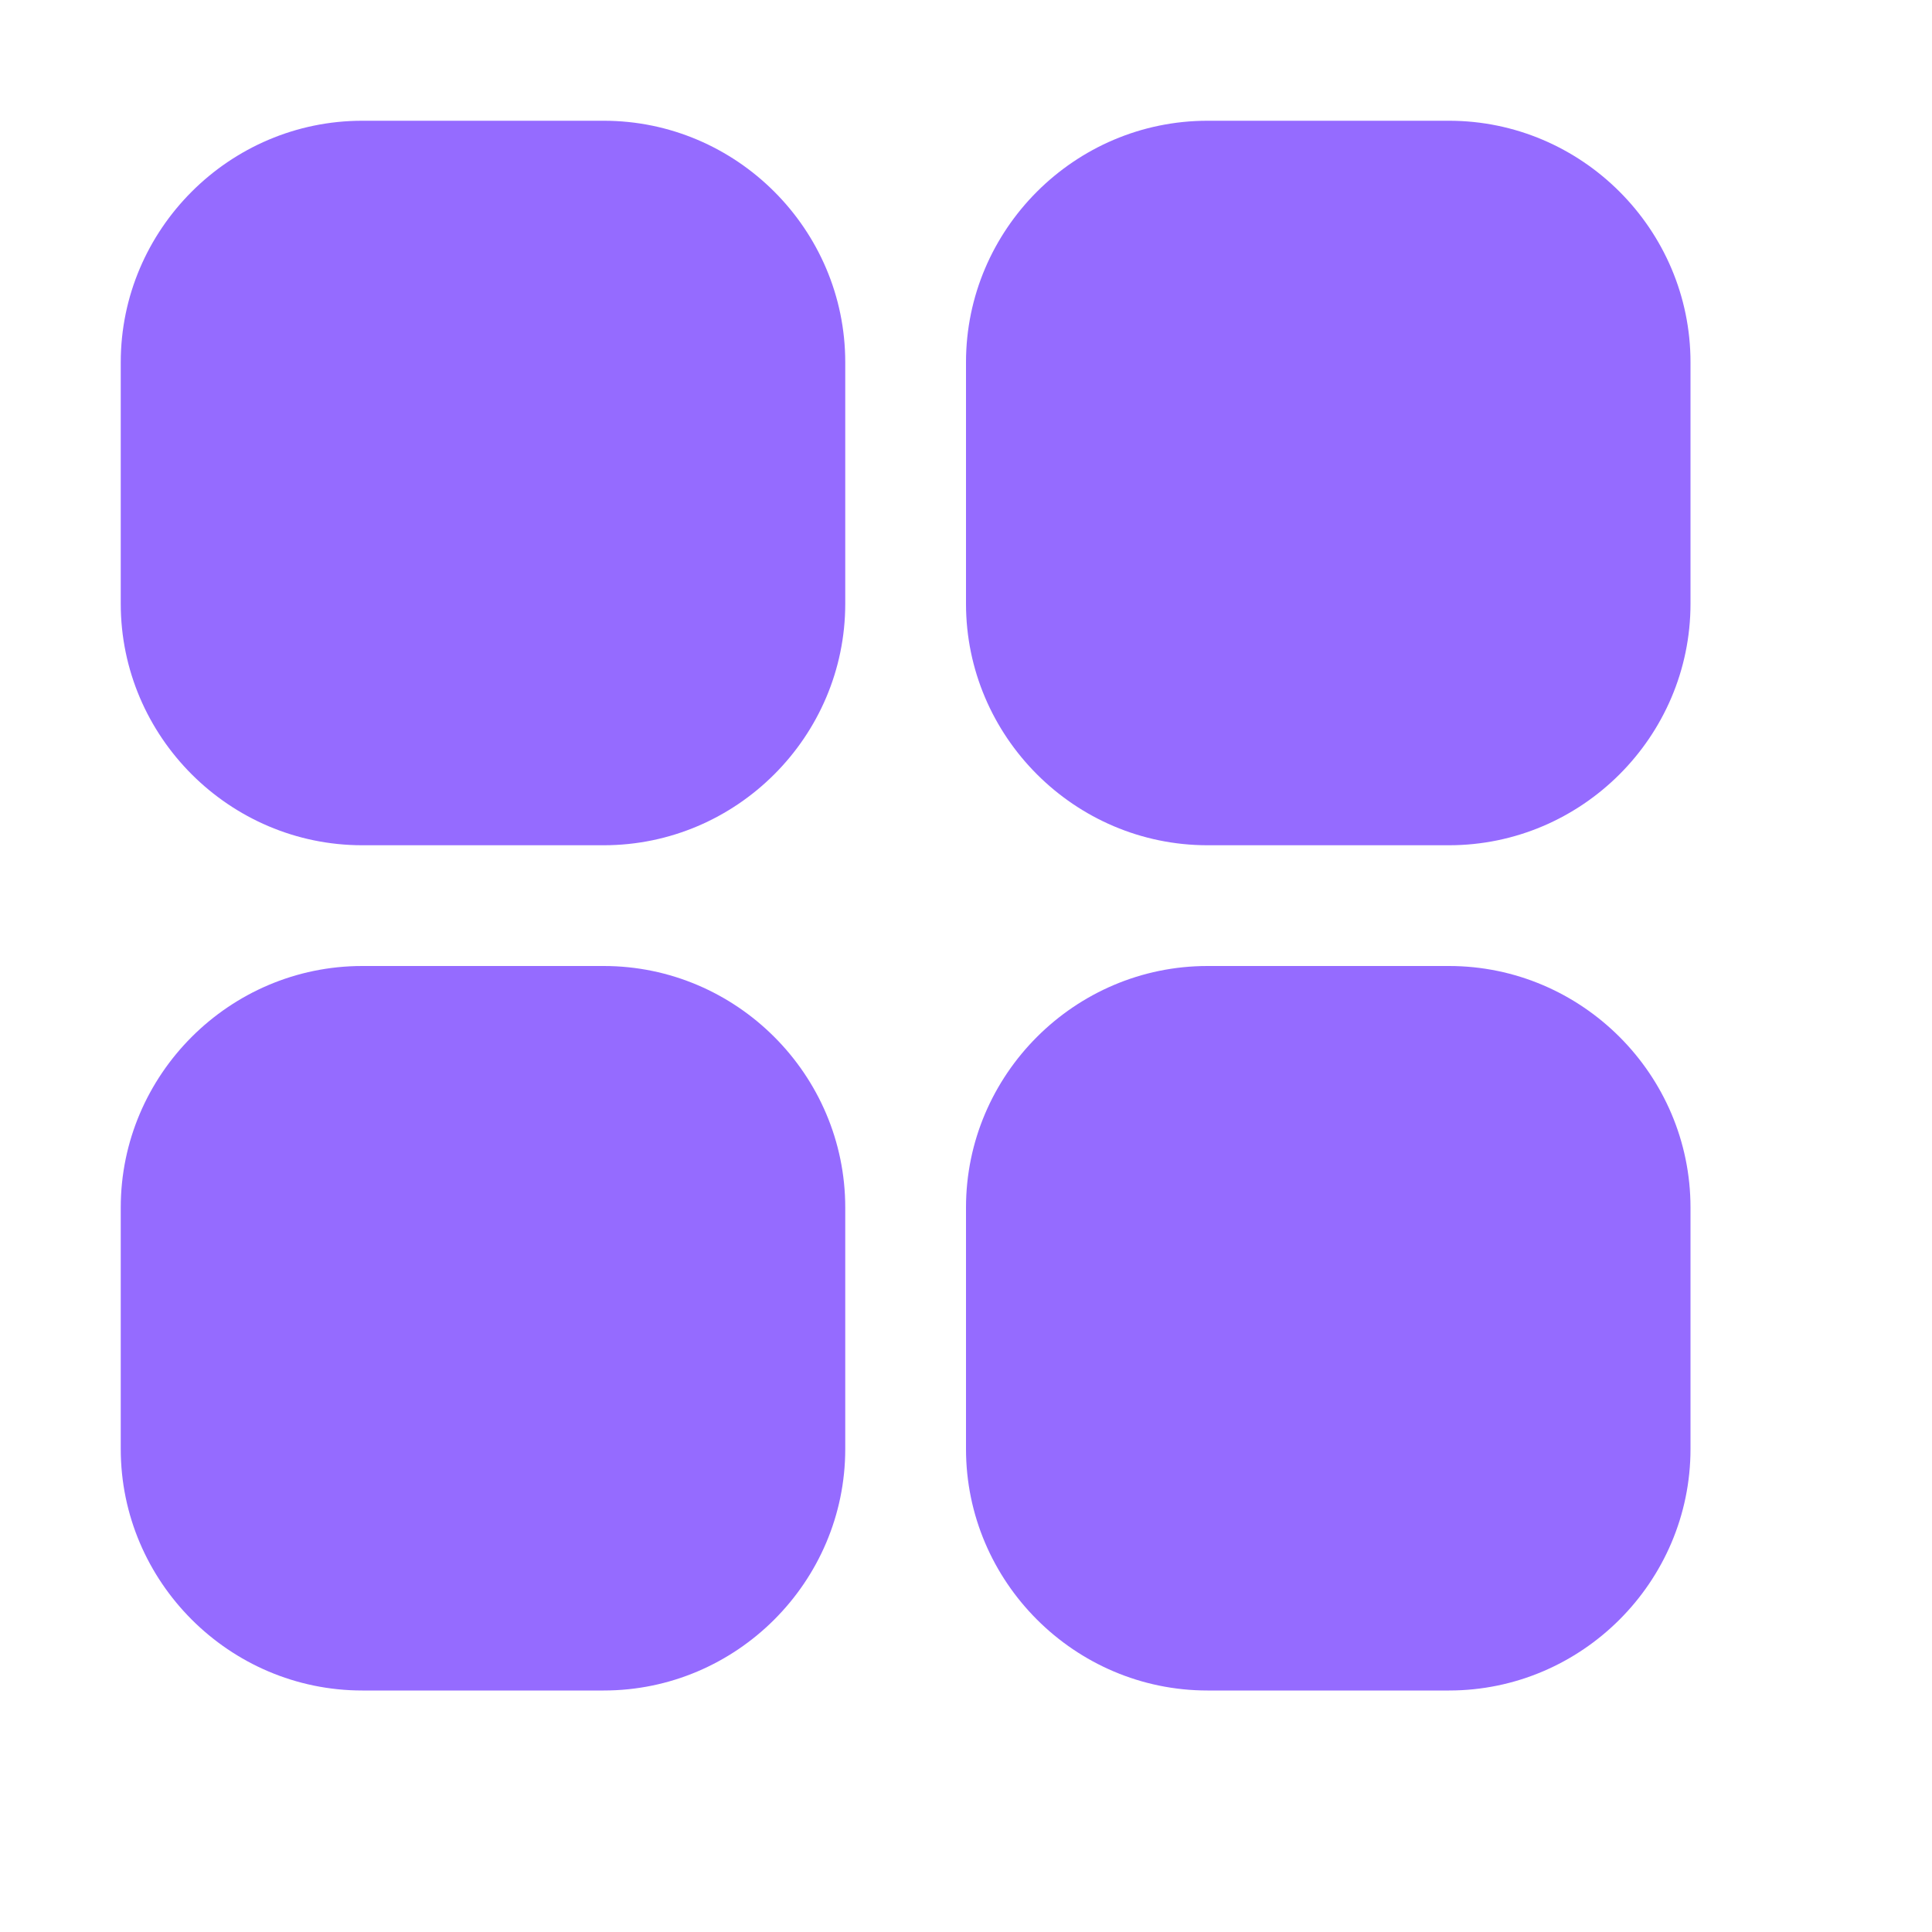
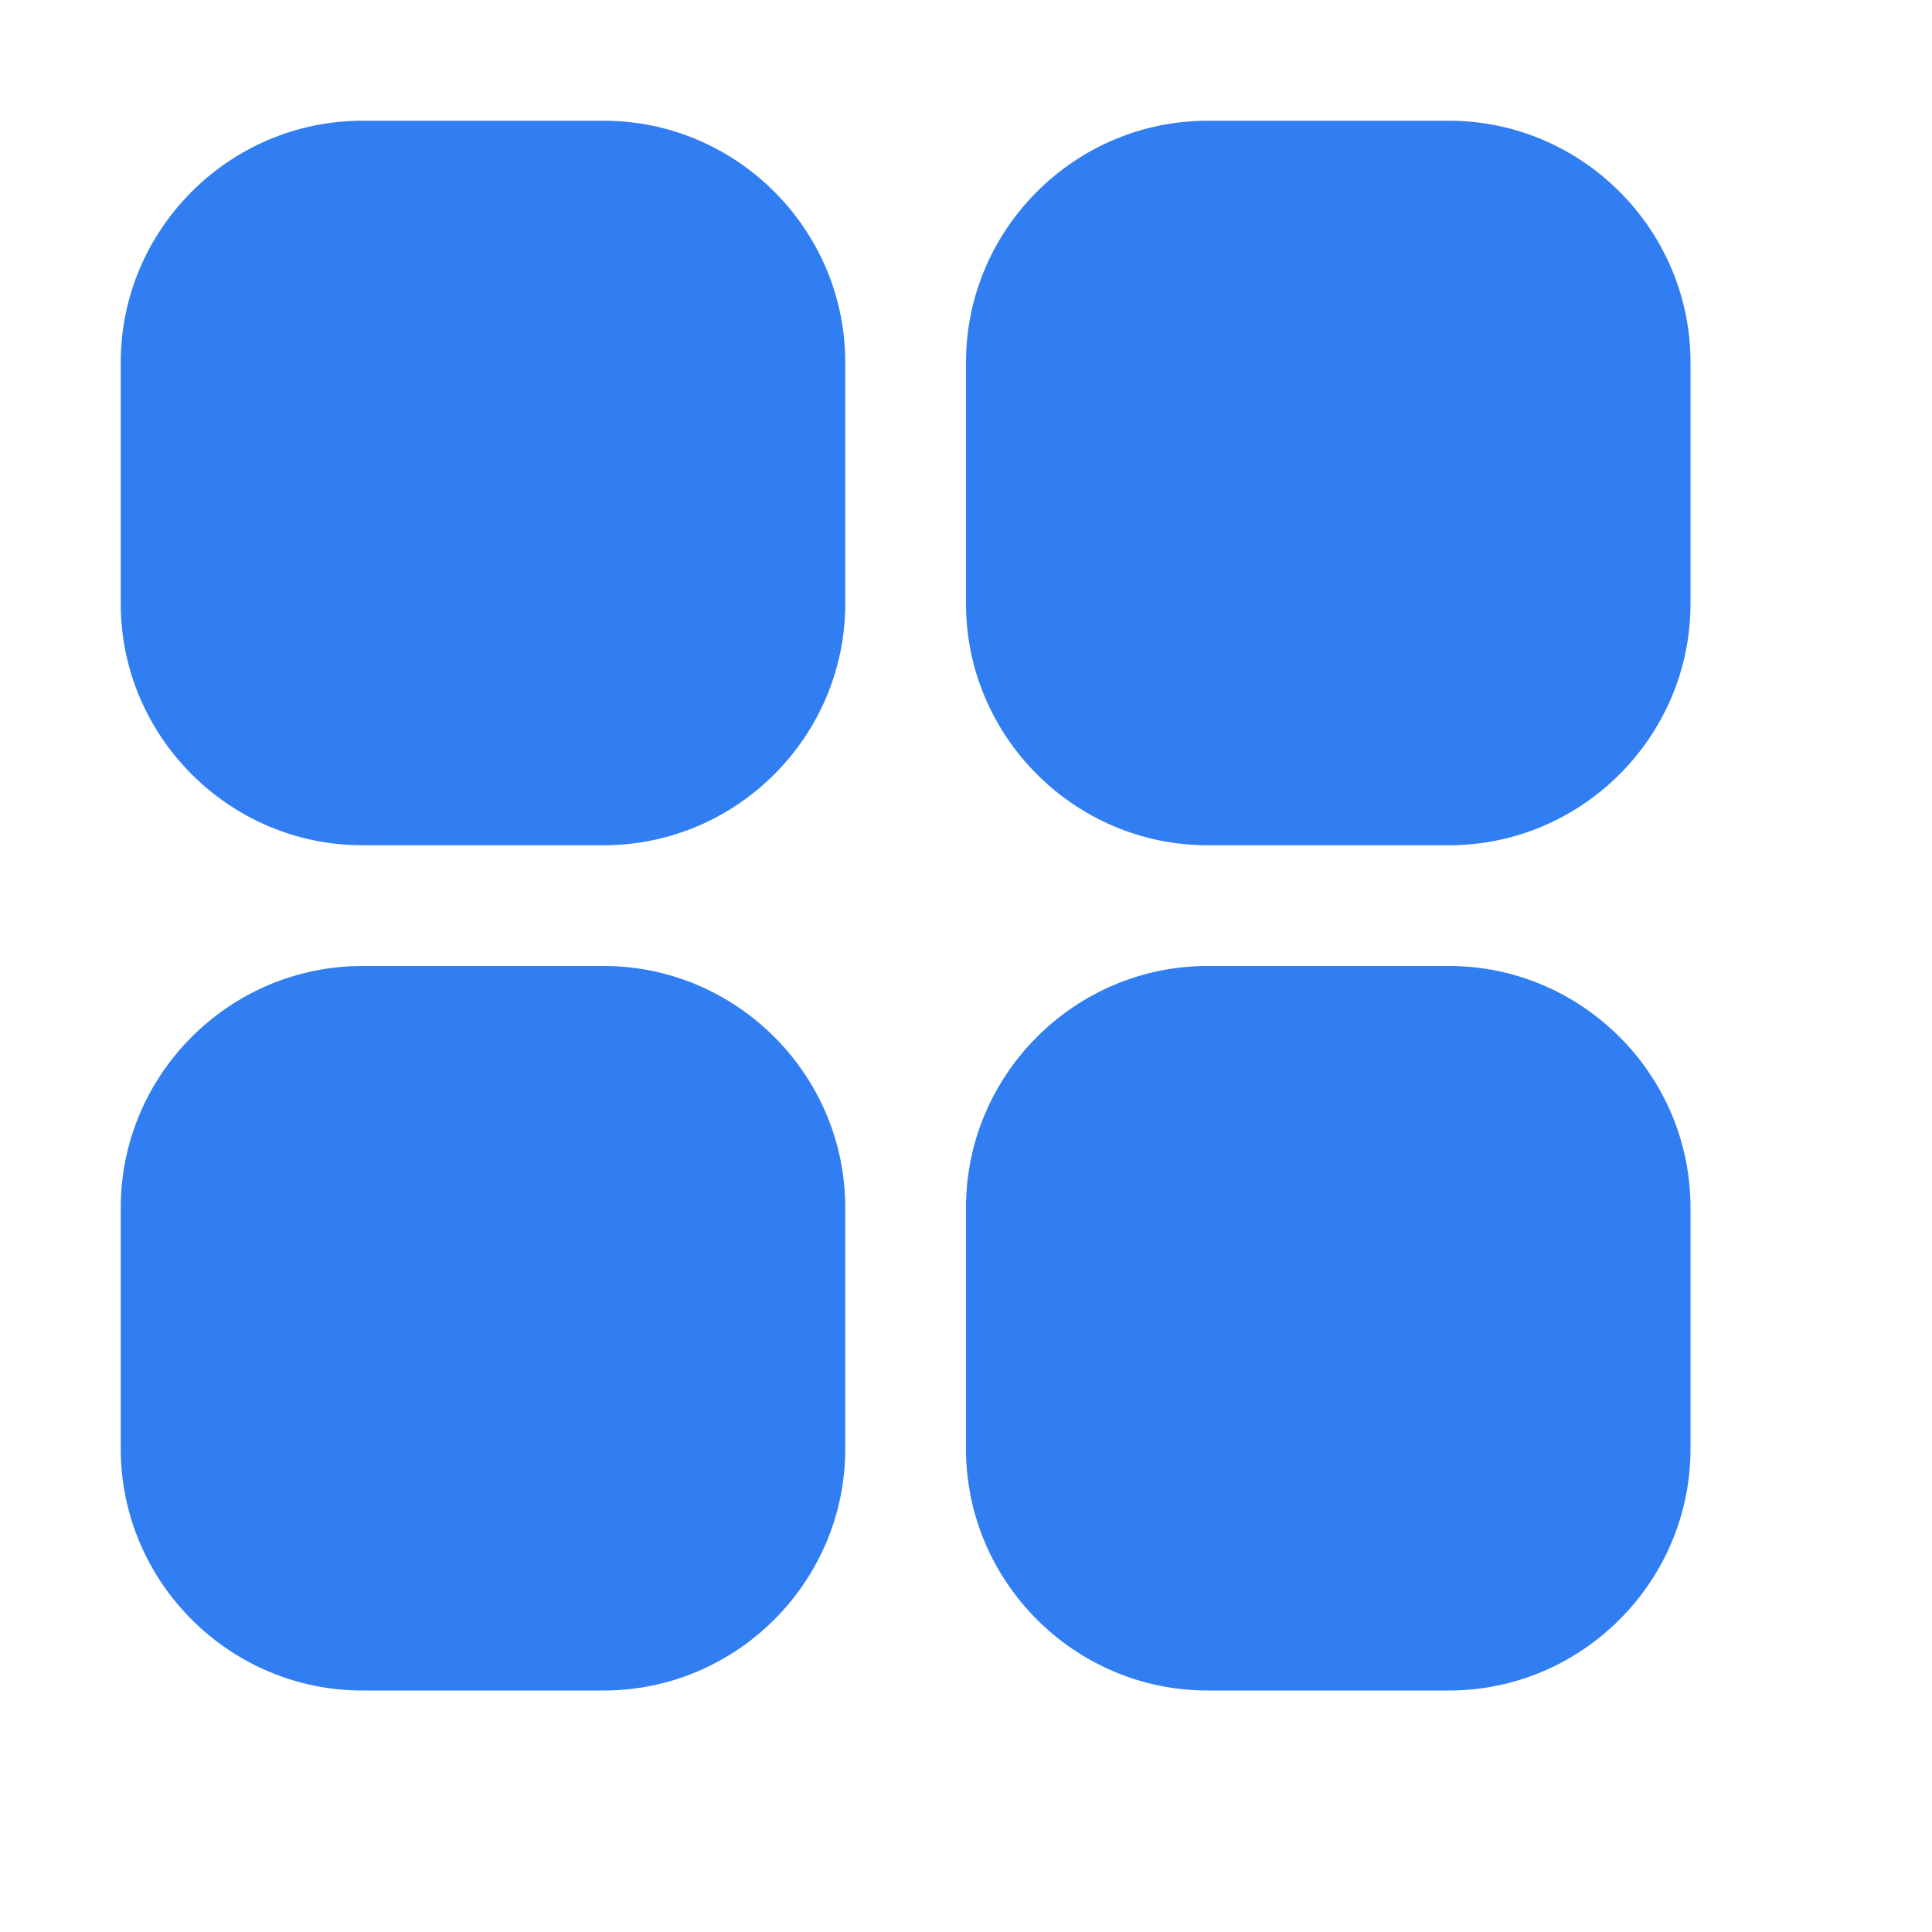
<svg xmlns="http://www.w3.org/2000/svg" t="1519442522619" class="icon" style="" viewBox="0 0 1024 1024" version="1.1" p-id="7695" width="27" height="27">
-   <defs>
-     <style type="text/css" />
-   </defs>
-   <path d="M320 64 192 64C121.6 64 64 121.6 64 192l0 128c0 70.4 57.6 128 128 128l128 0c70.4 0 128-57.6 128-128L448 192C448 121.6 390.4 64 320 64zM768 64l-128 0C569.6 64 512 121.6 512 192l0 128c0 70.4 57.6 128 128 128l128 0c70.4 0 128-57.6 128-128L896 192C896 121.6 838.4 64 768 64zM320 512 192 512c-70.4 0-128 57.6-128 128l0 128c0 70.4 57.6 128 128 128l128 0c70.4 0 128-57.6 128-128l0-128C448 569.6 390.4 512 320 512zM768 512l-128 0c-70.4 0-128 57.6-128 128l0 128c0 70.4 57.6 128 128 128l128 0c70.4 0 128-57.6 128-128l0-128C896 569.6 838.4 512 768 512z" p-id="7696" fill="#956bff" />
+   <path d="M320 64 192 64C121.6 64 64 121.6 64 192l0 128c0 70.4 57.6 128 128 128l128 0c70.4 0 128-57.6 128-128L448 192C448 121.6 390.4 64 320 64zM768 64l-128 0C569.6 64 512 121.6 512 192l0 128c0 70.4 57.6 128 128 128l128 0c70.4 0 128-57.6 128-128L896 192C896 121.6 838.4 64 768 64zM320 512 192 512c-70.4 0-128 57.6-128 128l0 128c0 70.4 57.6 128 128 128l128 0c70.4 0 128-57.6 128-128l0-128C448 569.6 390.4 512 320 512zM768 512l-128 0c-70.4 0-128 57.6-128 128l0 128c0 70.4 57.6 128 128 128l128 0c70.4 0 128-57.6 128-128l0-128C896 569.6 838.4 512 768 512z" p-id="7696" fill="#317ef3" />
</svg>
